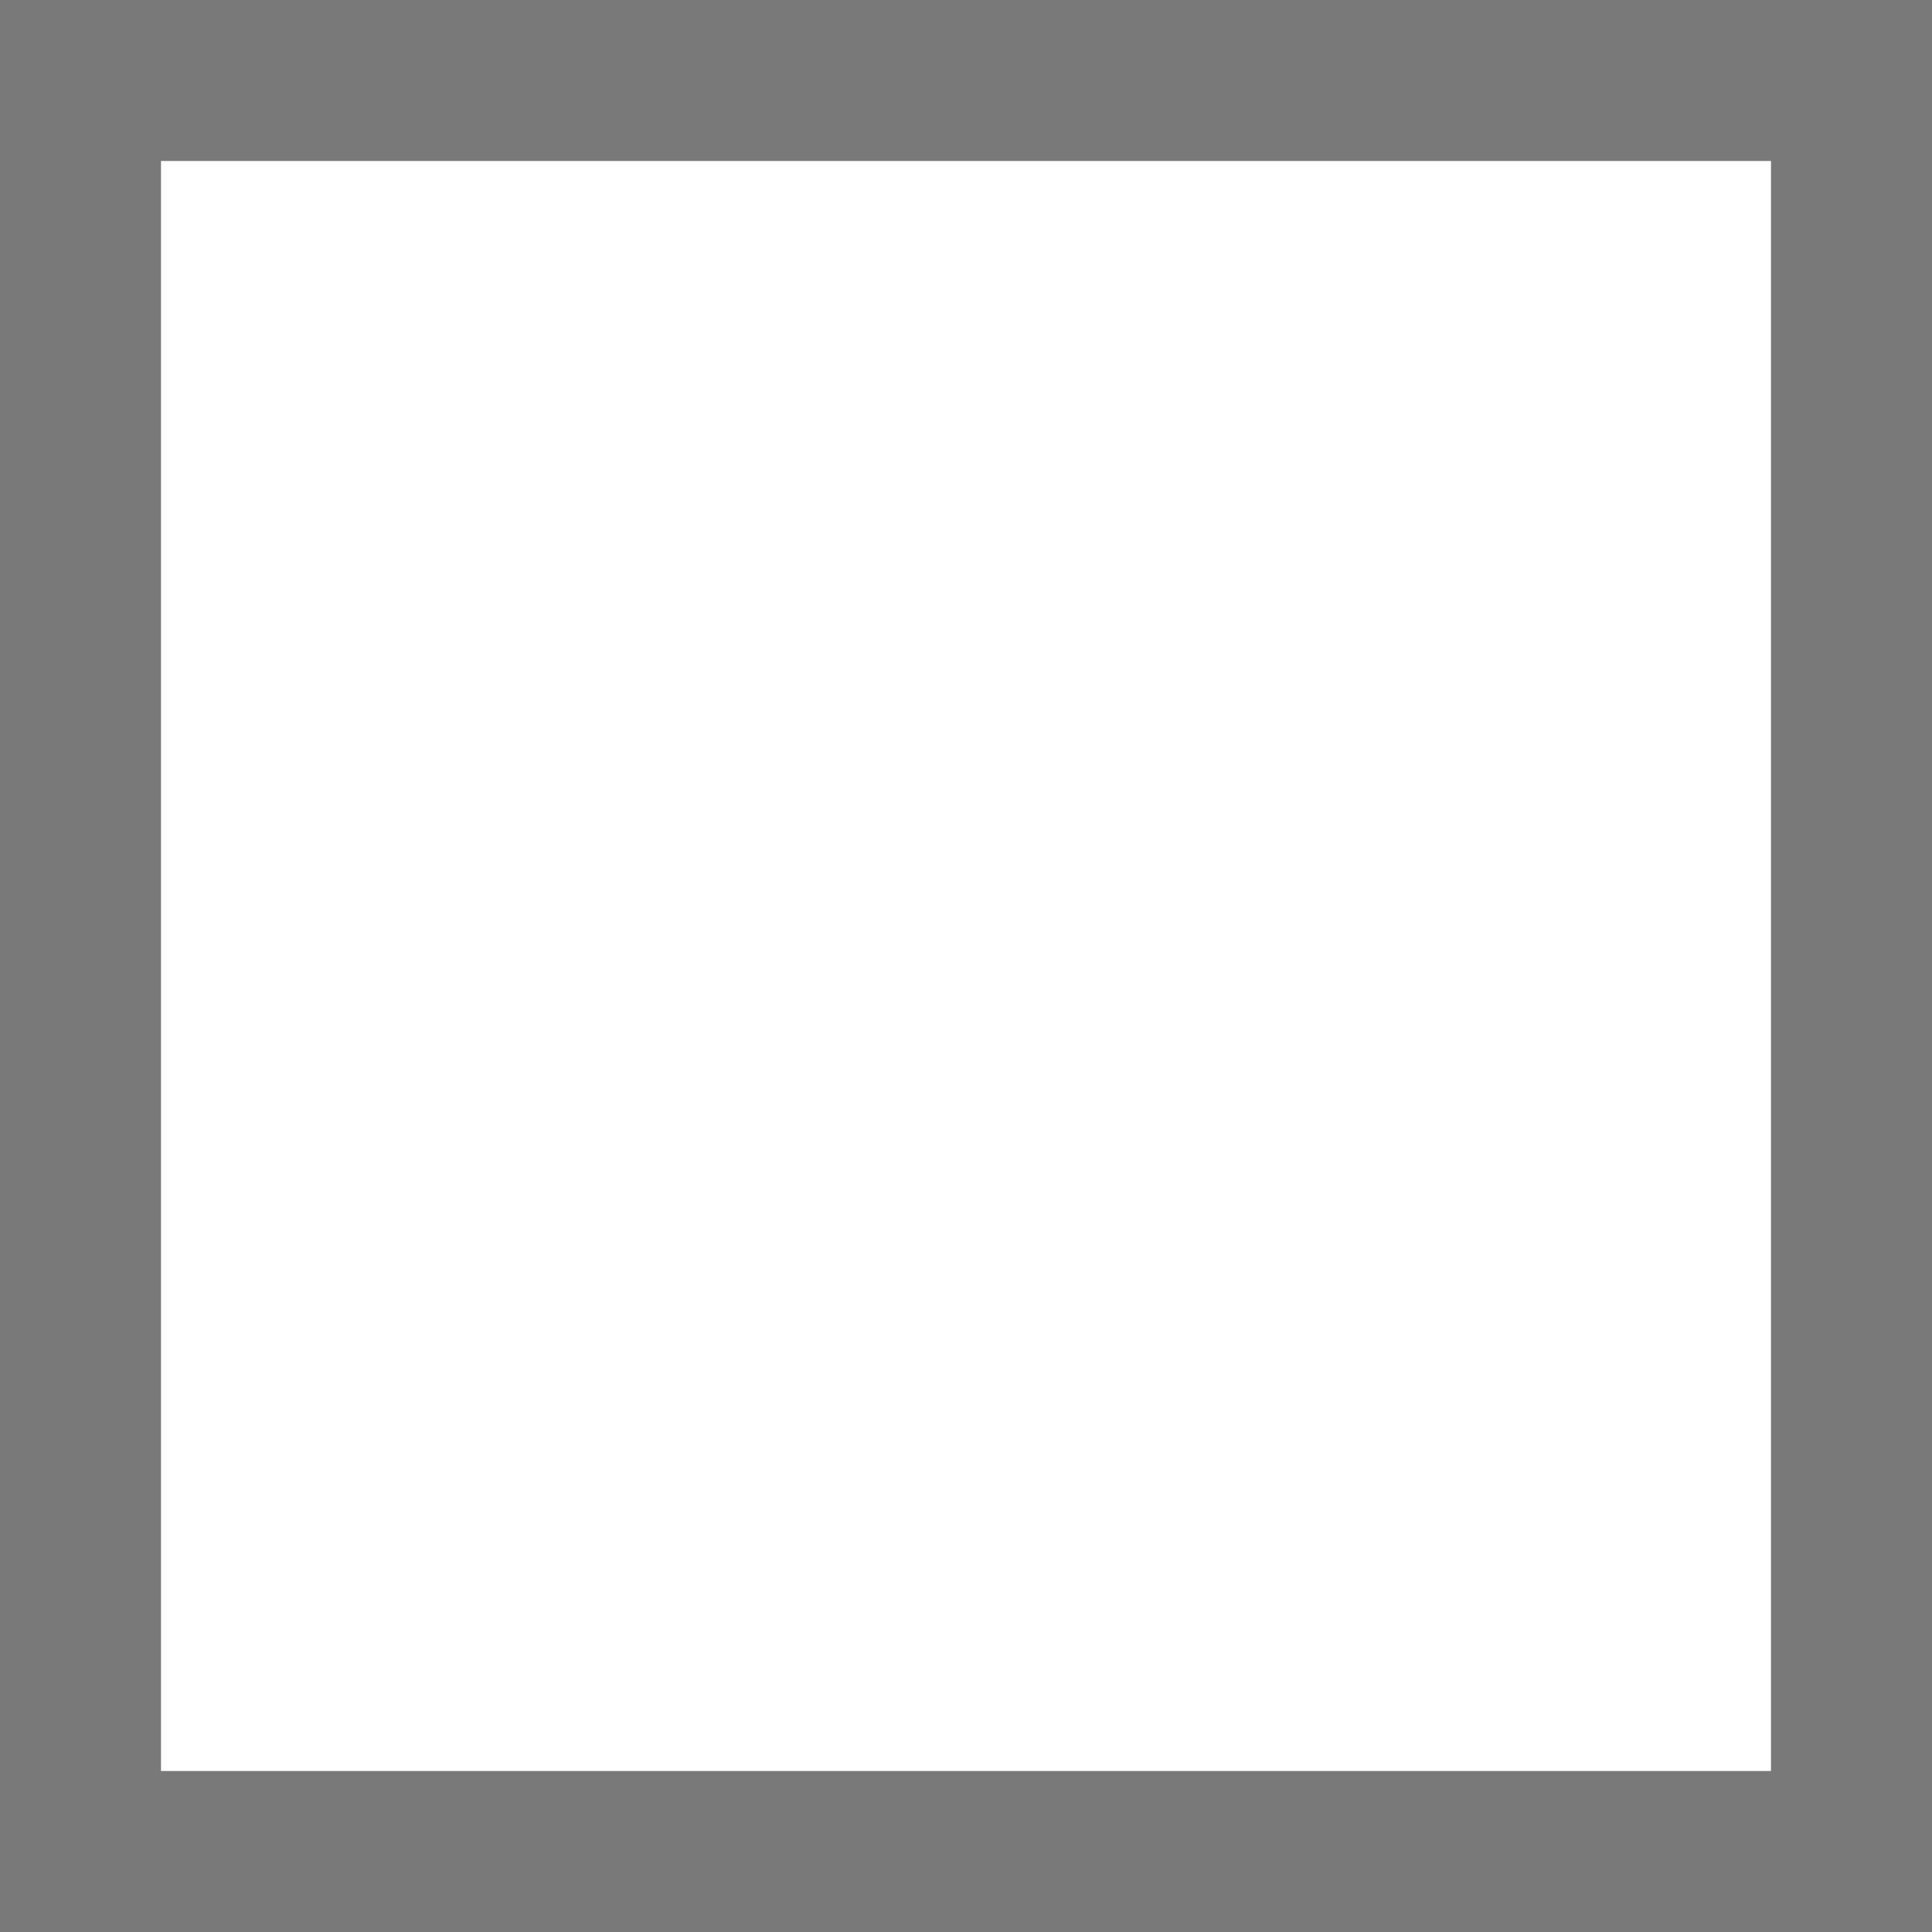
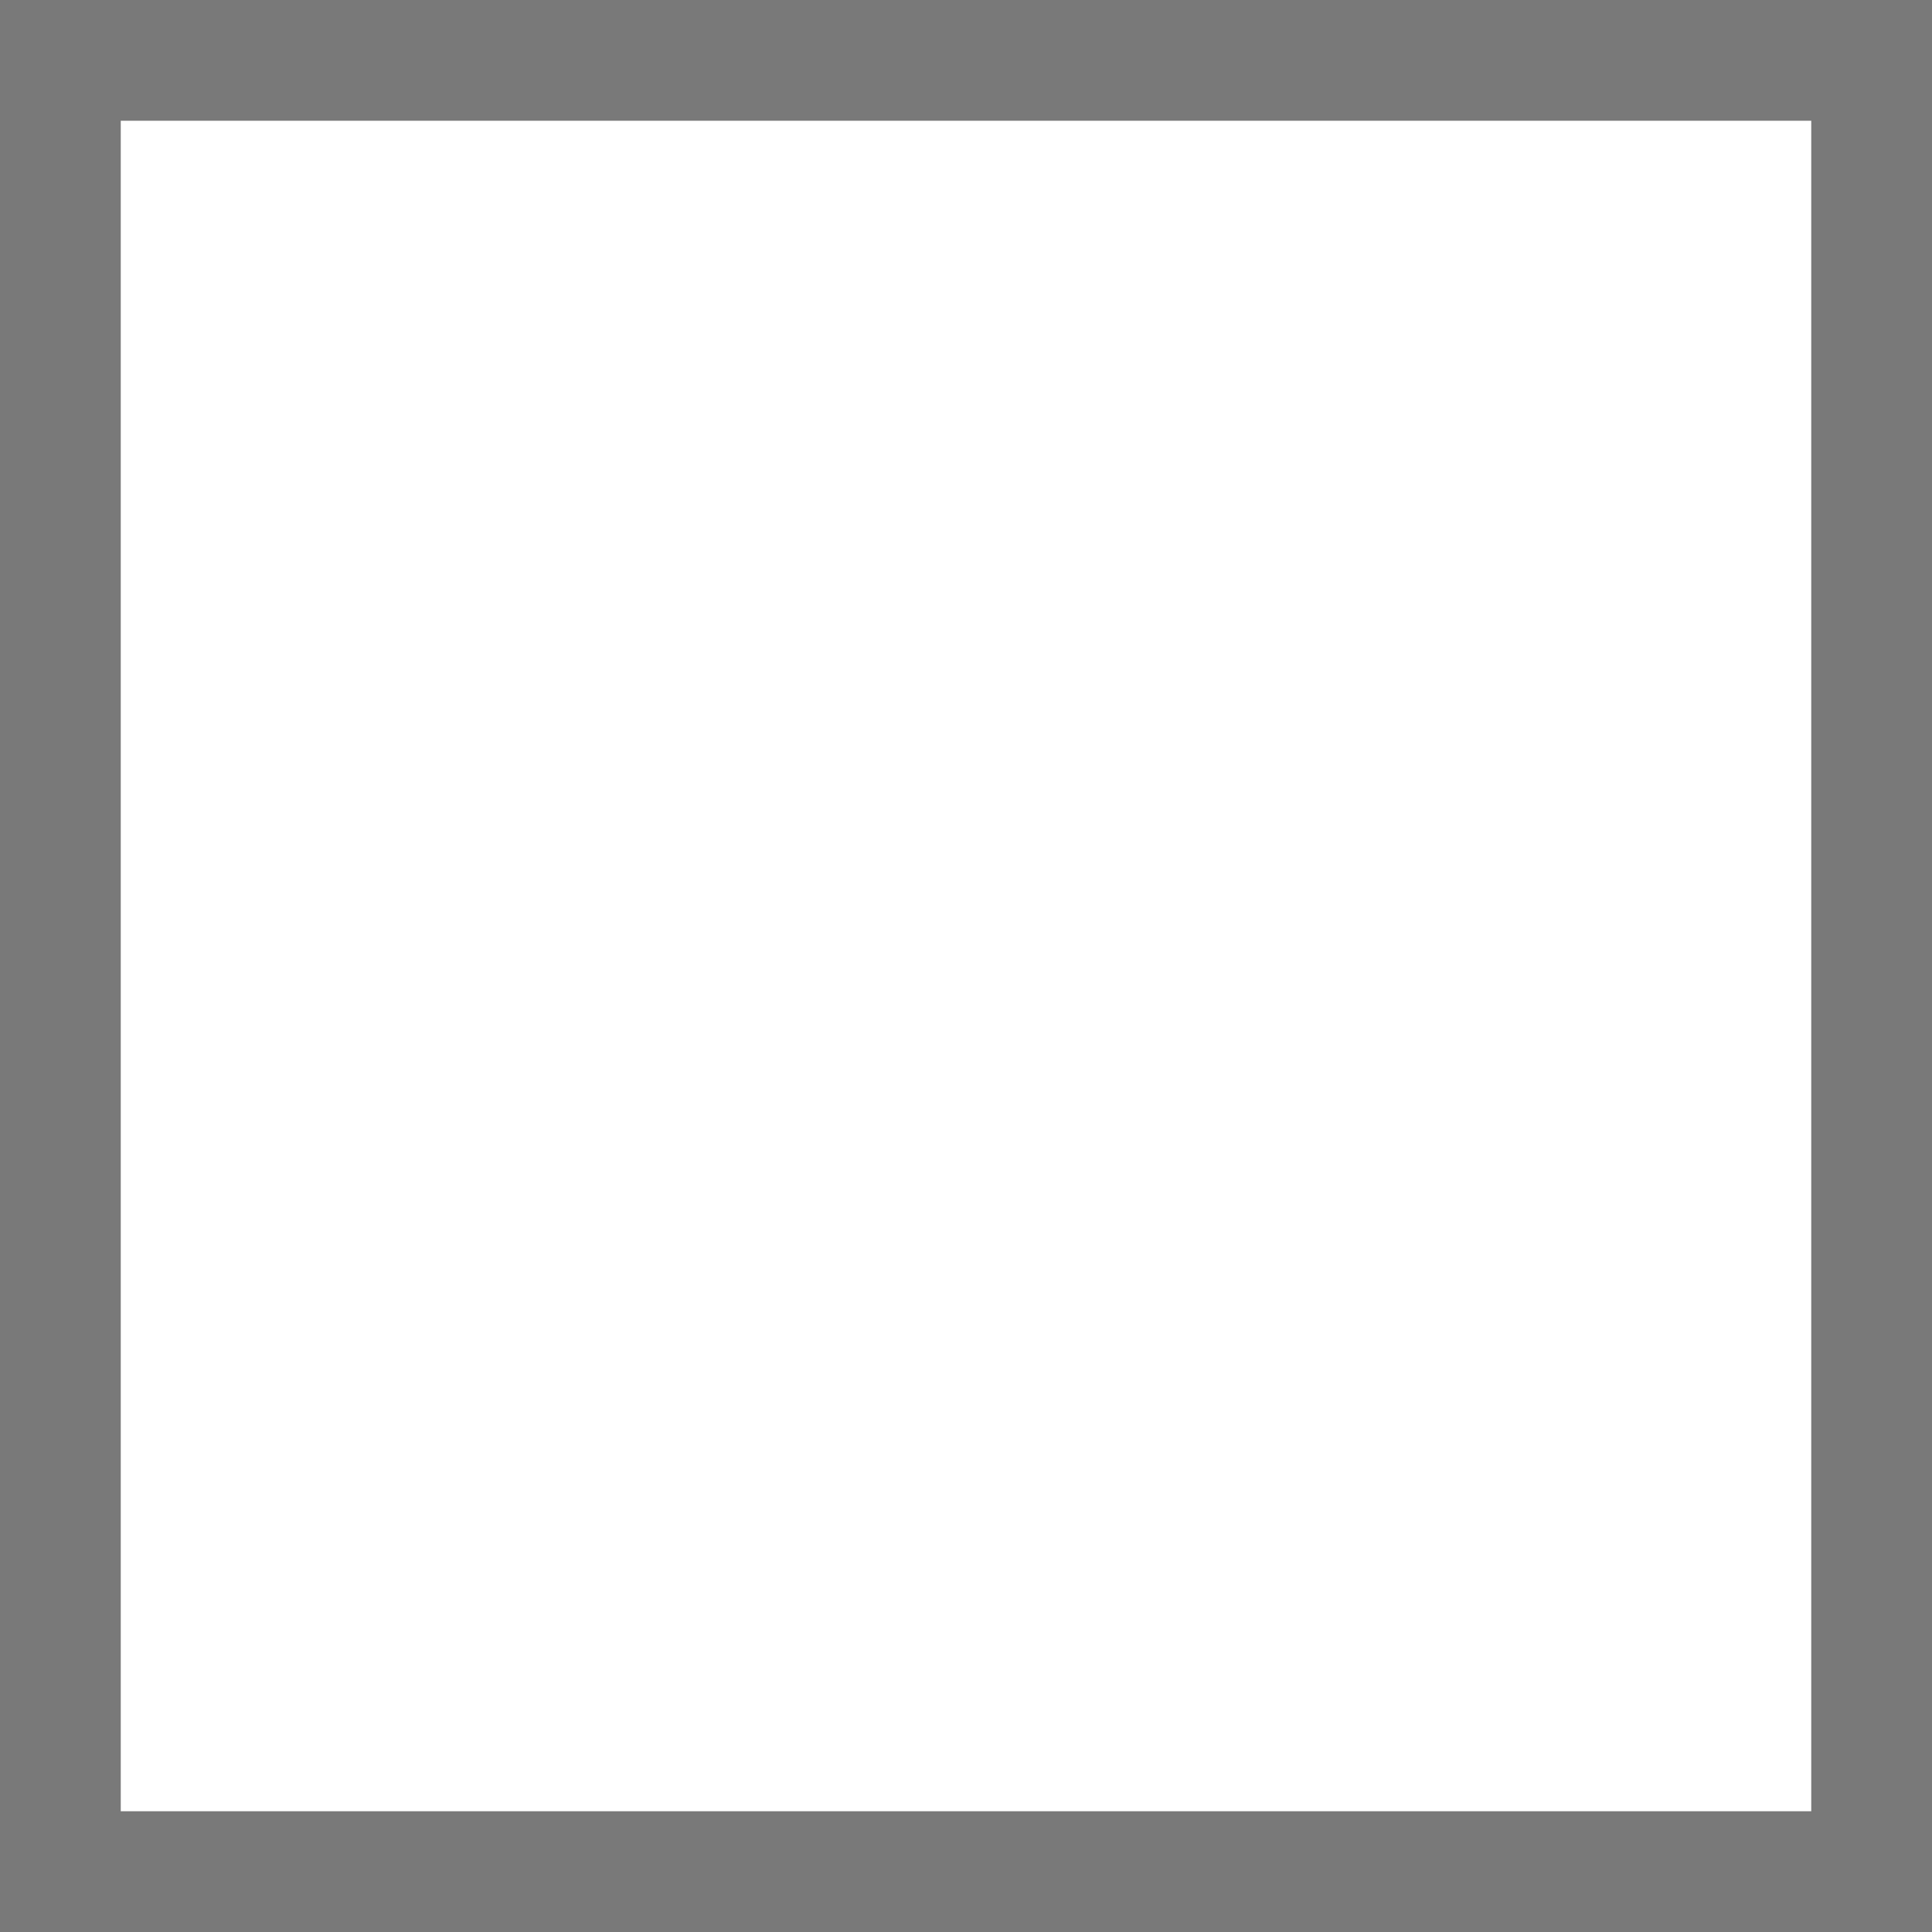
- <svg xmlns="http://www.w3.org/2000/svg" version="1.1" width="12px" height="12px" viewBox="608 466  12 12">
-   <path d="M 608.5 466.5  L 619.5 466.5  L 619.5 477.5  L 608.5 477.5  L 608.5 466.5  Z " fill-rule="nonzero" fill="#ffffff" stroke="none" />
-   <path d="M 608.5 466.5  L 619.5 466.5  L 619.5 477.5  L 608.5 477.5  L 608.5 466.5  Z " stroke-width="1" stroke="#797979" fill="none" />
+ <svg xmlns="http://www.w3.org/2000/svg" version="1.1" width="16px" height="16px" viewBox="7 588  16 16">
+   <path d="M 7.5 588.5  L 22.5 588.5  L 22.5 603.5  L 7.5 603.5  L 7.5 588.5  Z " fill-rule="nonzero" fill="#ffffff" stroke="none" />
+   <path d="M 7.5 588.5  L 22.5 588.5  L 22.5 603.5  L 7.5 603.5  L 7.5 588.5  Z " stroke-width="1" stroke="#797979" fill="none" />
</svg>
